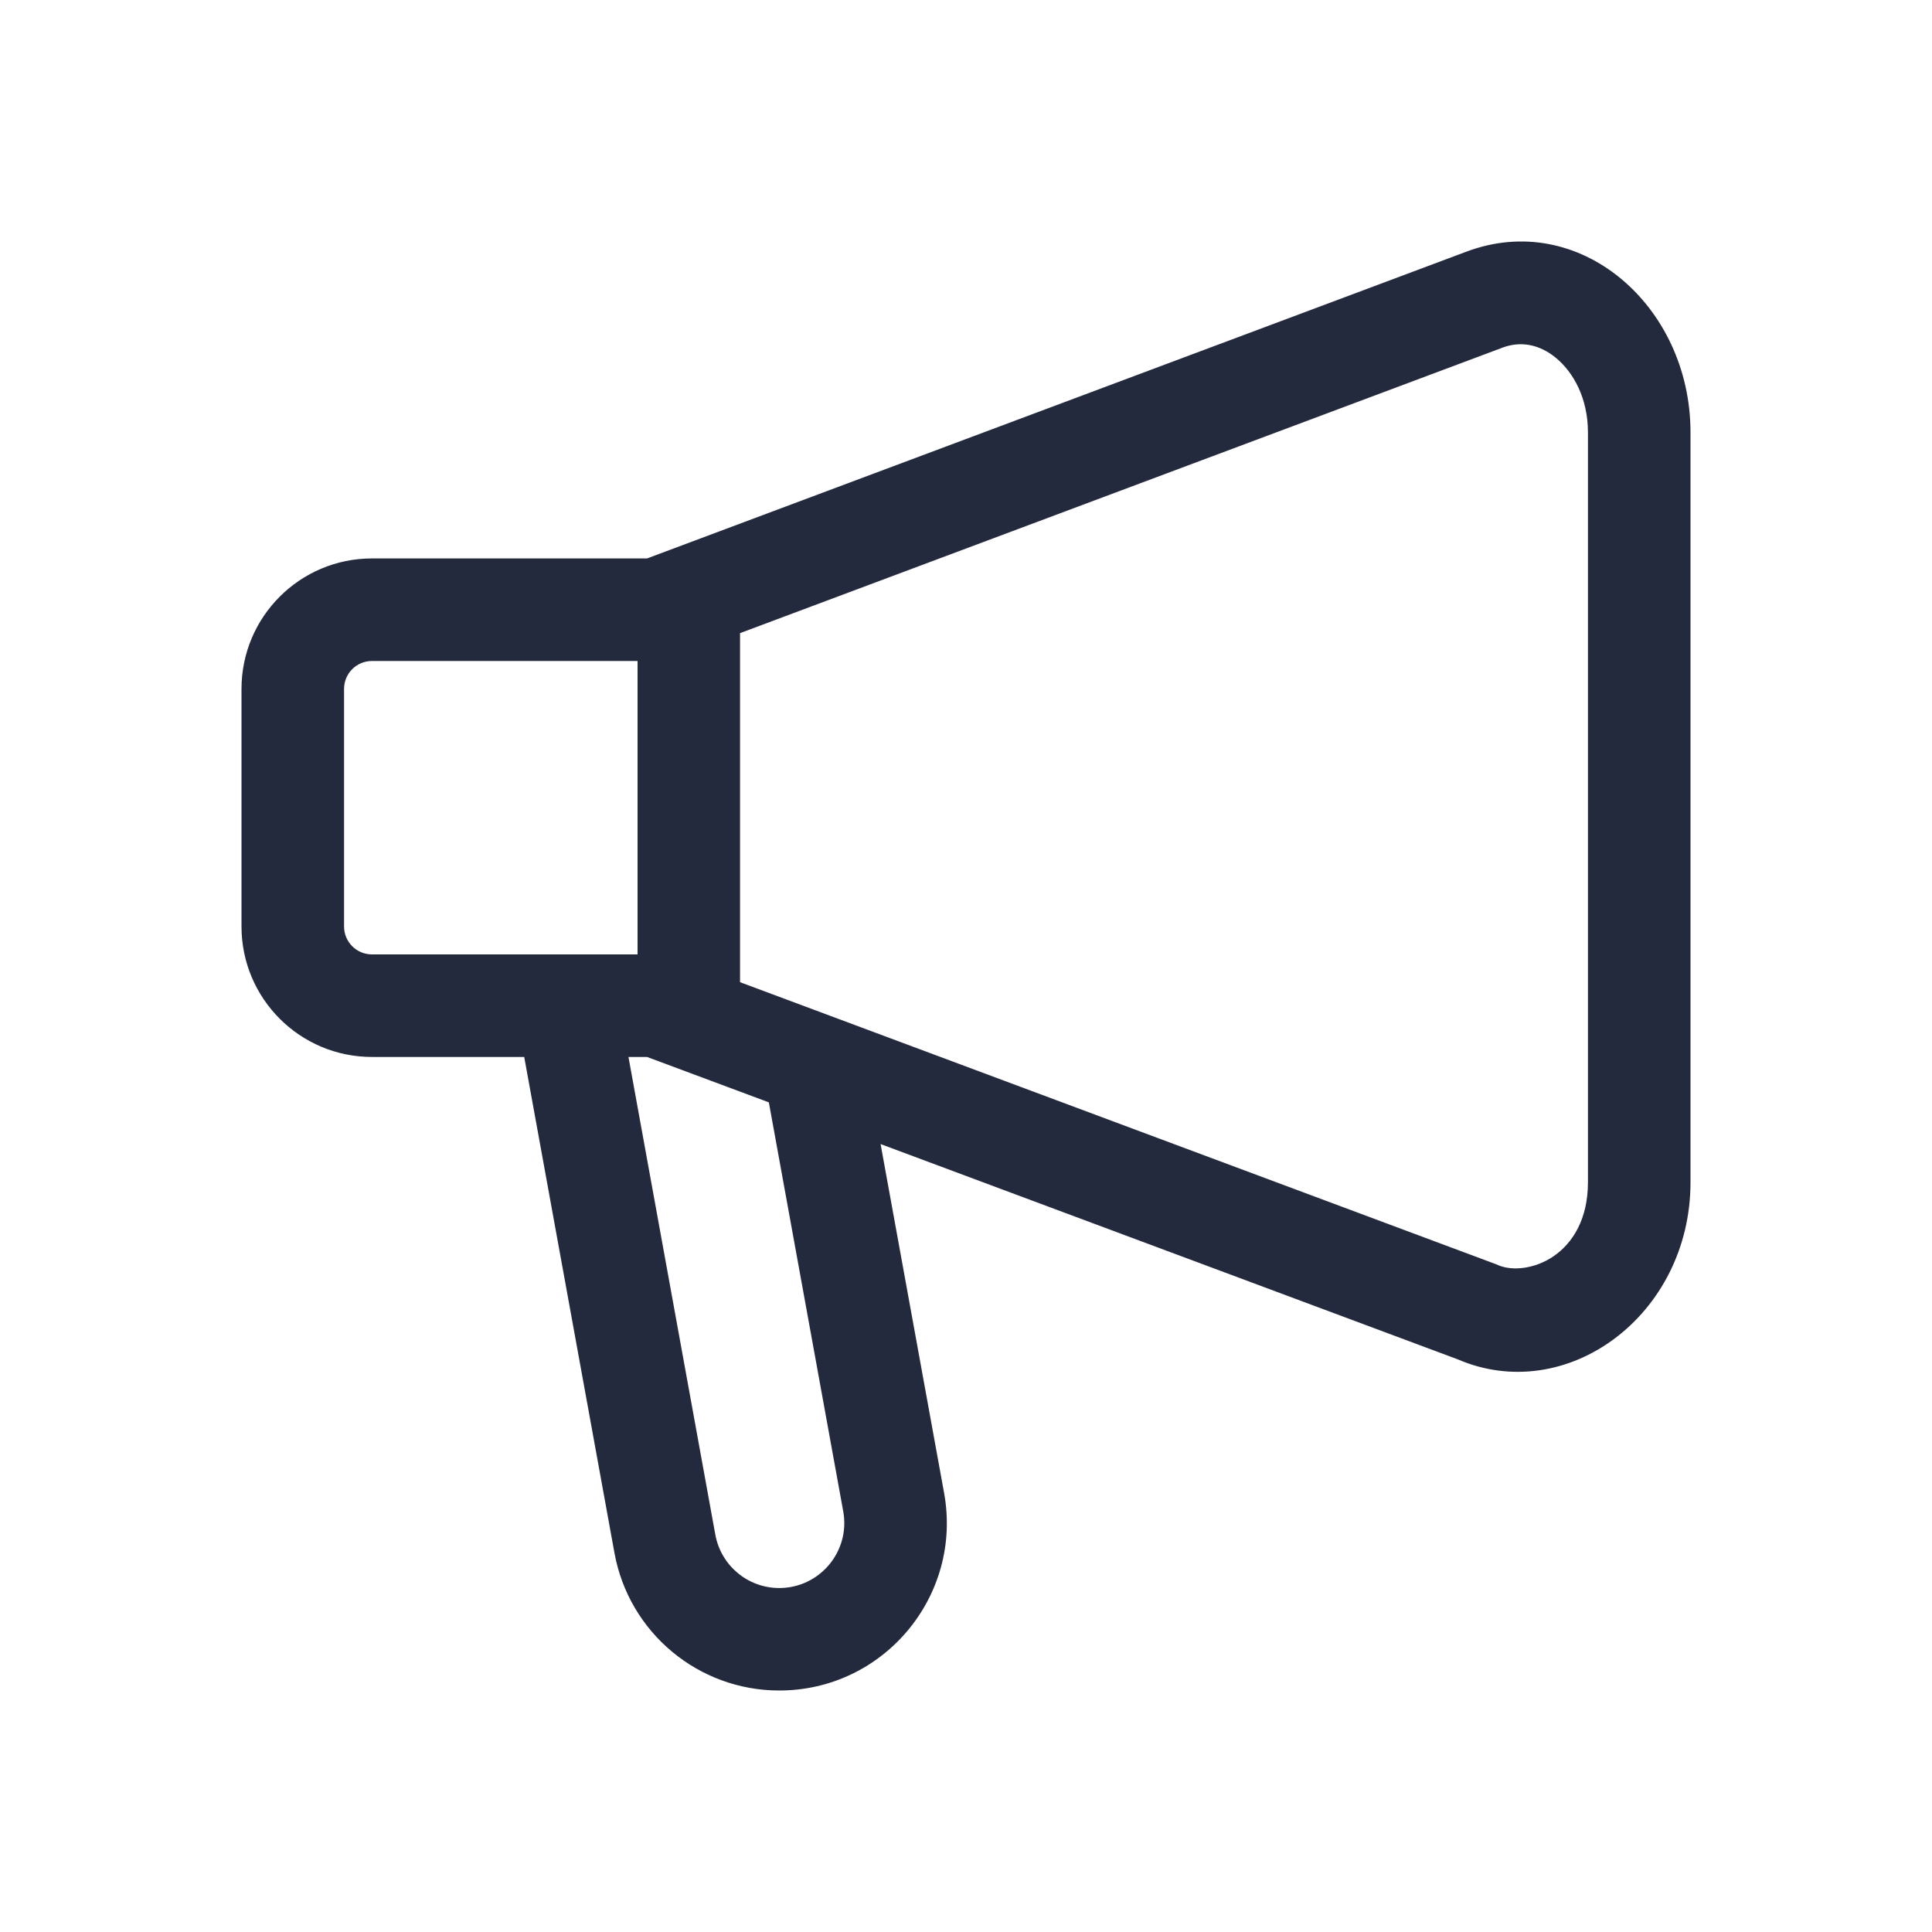
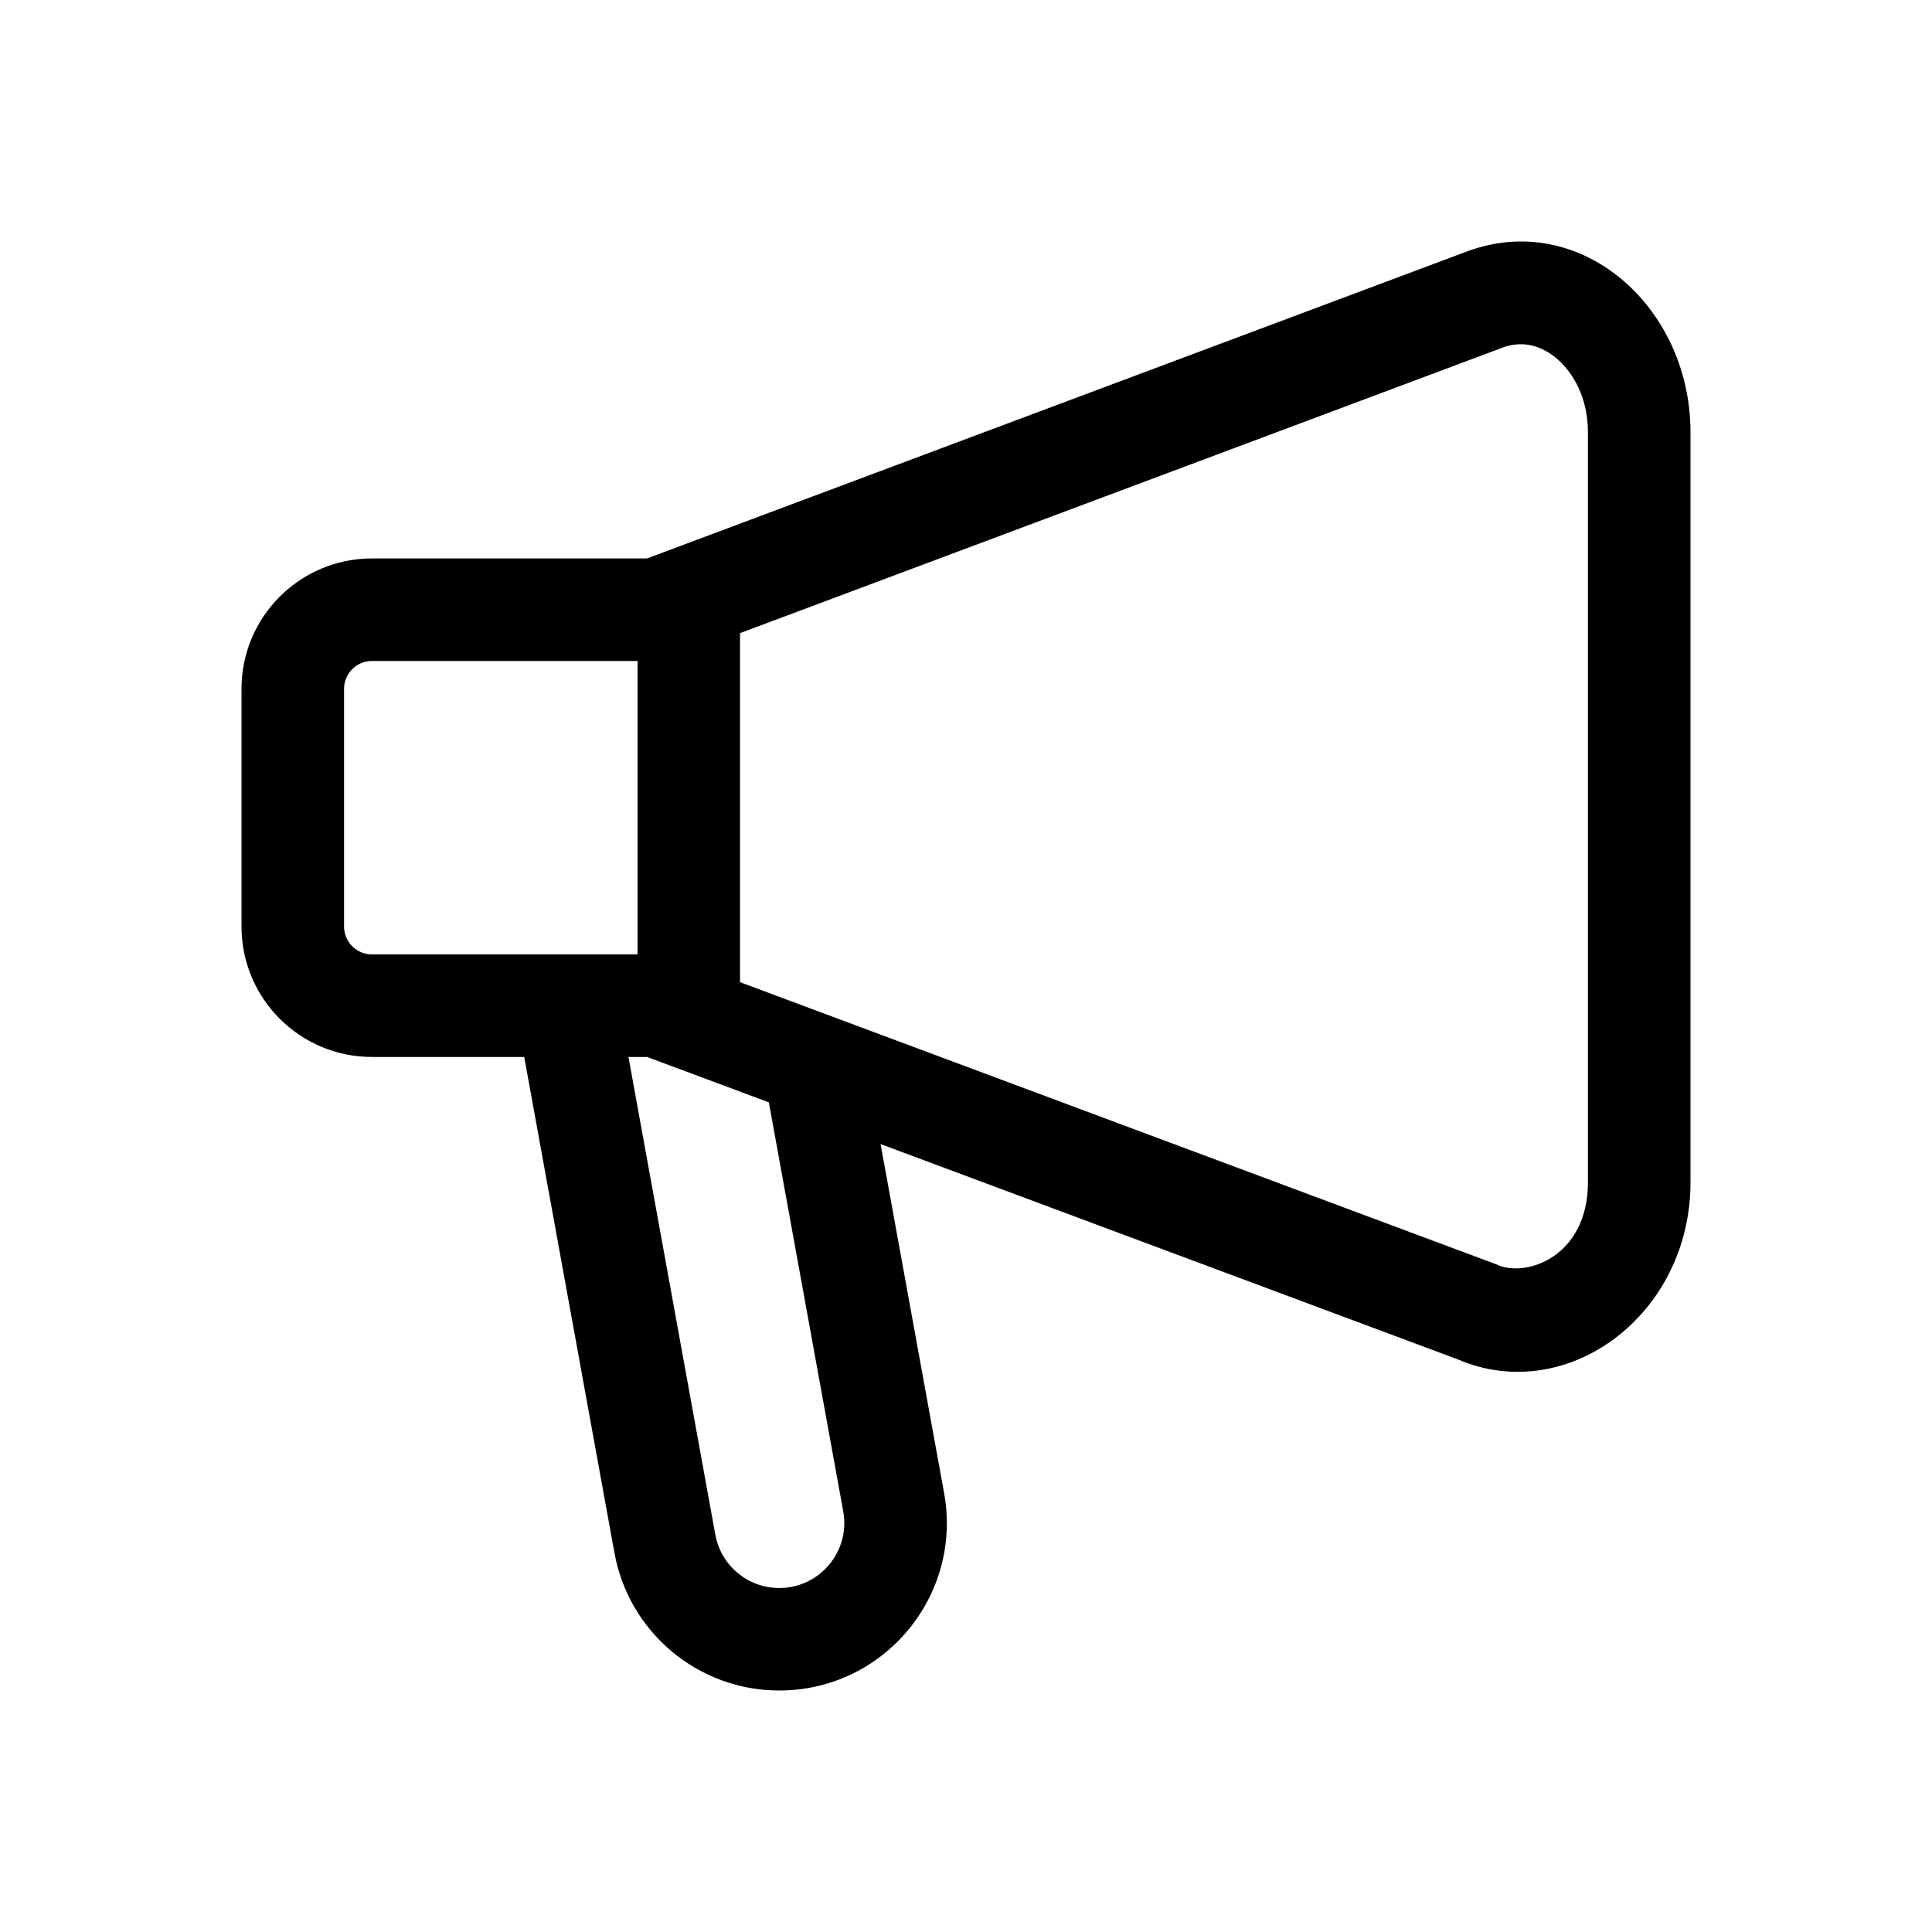
<svg xmlns="http://www.w3.org/2000/svg" width="24" height="24" viewBox="0 0 24 24" fill="none">
-   <path fill-rule="evenodd" clip-rule="evenodd" d="M8.038 6.937L18.214 3.127C18.915 2.863 19.608 3.028 20.129 3.456C20.651 3.885 21 4.579 21 5.371V14.687C21 16.339 19.461 17.471 18.105 16.885L10.939 14.212L11.728 18.547C11.96 19.824 10.979 21 9.68 21C8.675 21 7.813 20.281 7.633 19.291L6.512 13.13H4.621C3.726 13.13 3 12.404 3 11.509V8.558C3 7.663 3.726 6.937 4.621 6.937H8.038ZM9.193 7.865V12.201L18.585 15.705L18.608 15.715C18.79 15.794 19.071 15.762 19.301 15.604C19.539 15.44 19.726 15.142 19.726 14.687V5.371C19.726 4.942 19.542 4.62 19.325 4.443C19.117 4.274 18.887 4.235 18.663 4.319L18.661 4.32L9.193 7.865ZM10.475 18.775L9.551 13.694L8.038 13.13H7.807L8.886 19.064C8.956 19.448 9.29 19.727 9.68 19.727C10.184 19.727 10.565 19.27 10.475 18.775ZM7.92 11.856V8.211H4.621C4.429 8.211 4.274 8.366 4.274 8.558V11.509C4.274 11.701 4.429 11.856 4.621 11.856H7.92Z" fill="#232A3D" />
+   <path fill-rule="evenodd" clip-rule="evenodd" d="M8.038 6.937L18.214 3.127C18.915 2.863 19.608 3.028 20.129 3.456C20.651 3.885 21 4.579 21 5.371V14.687C21 16.339 19.461 17.471 18.105 16.885L10.939 14.212L11.728 18.547C11.96 19.824 10.979 21 9.68 21C8.675 21 7.813 20.281 7.633 19.291L6.512 13.13H4.621C3.726 13.13 3 12.404 3 11.509V8.558C3 7.663 3.726 6.937 4.621 6.937H8.038ZM9.193 7.865V12.201L18.585 15.705L18.608 15.715C18.79 15.794 19.071 15.762 19.301 15.604C19.539 15.44 19.726 15.142 19.726 14.687V5.371C19.726 4.942 19.542 4.62 19.325 4.443C19.117 4.274 18.887 4.235 18.663 4.319L18.661 4.32L9.193 7.865ZM10.475 18.775L9.551 13.694L8.038 13.13H7.807L8.886 19.064C8.956 19.448 9.29 19.727 9.68 19.727C10.184 19.727 10.565 19.27 10.475 18.775ZM7.92 11.856V8.211H4.621C4.429 8.211 4.274 8.366 4.274 8.558V11.509C4.274 11.701 4.429 11.856 4.621 11.856H7.92Z" fill="currentColor" />
</svg>
